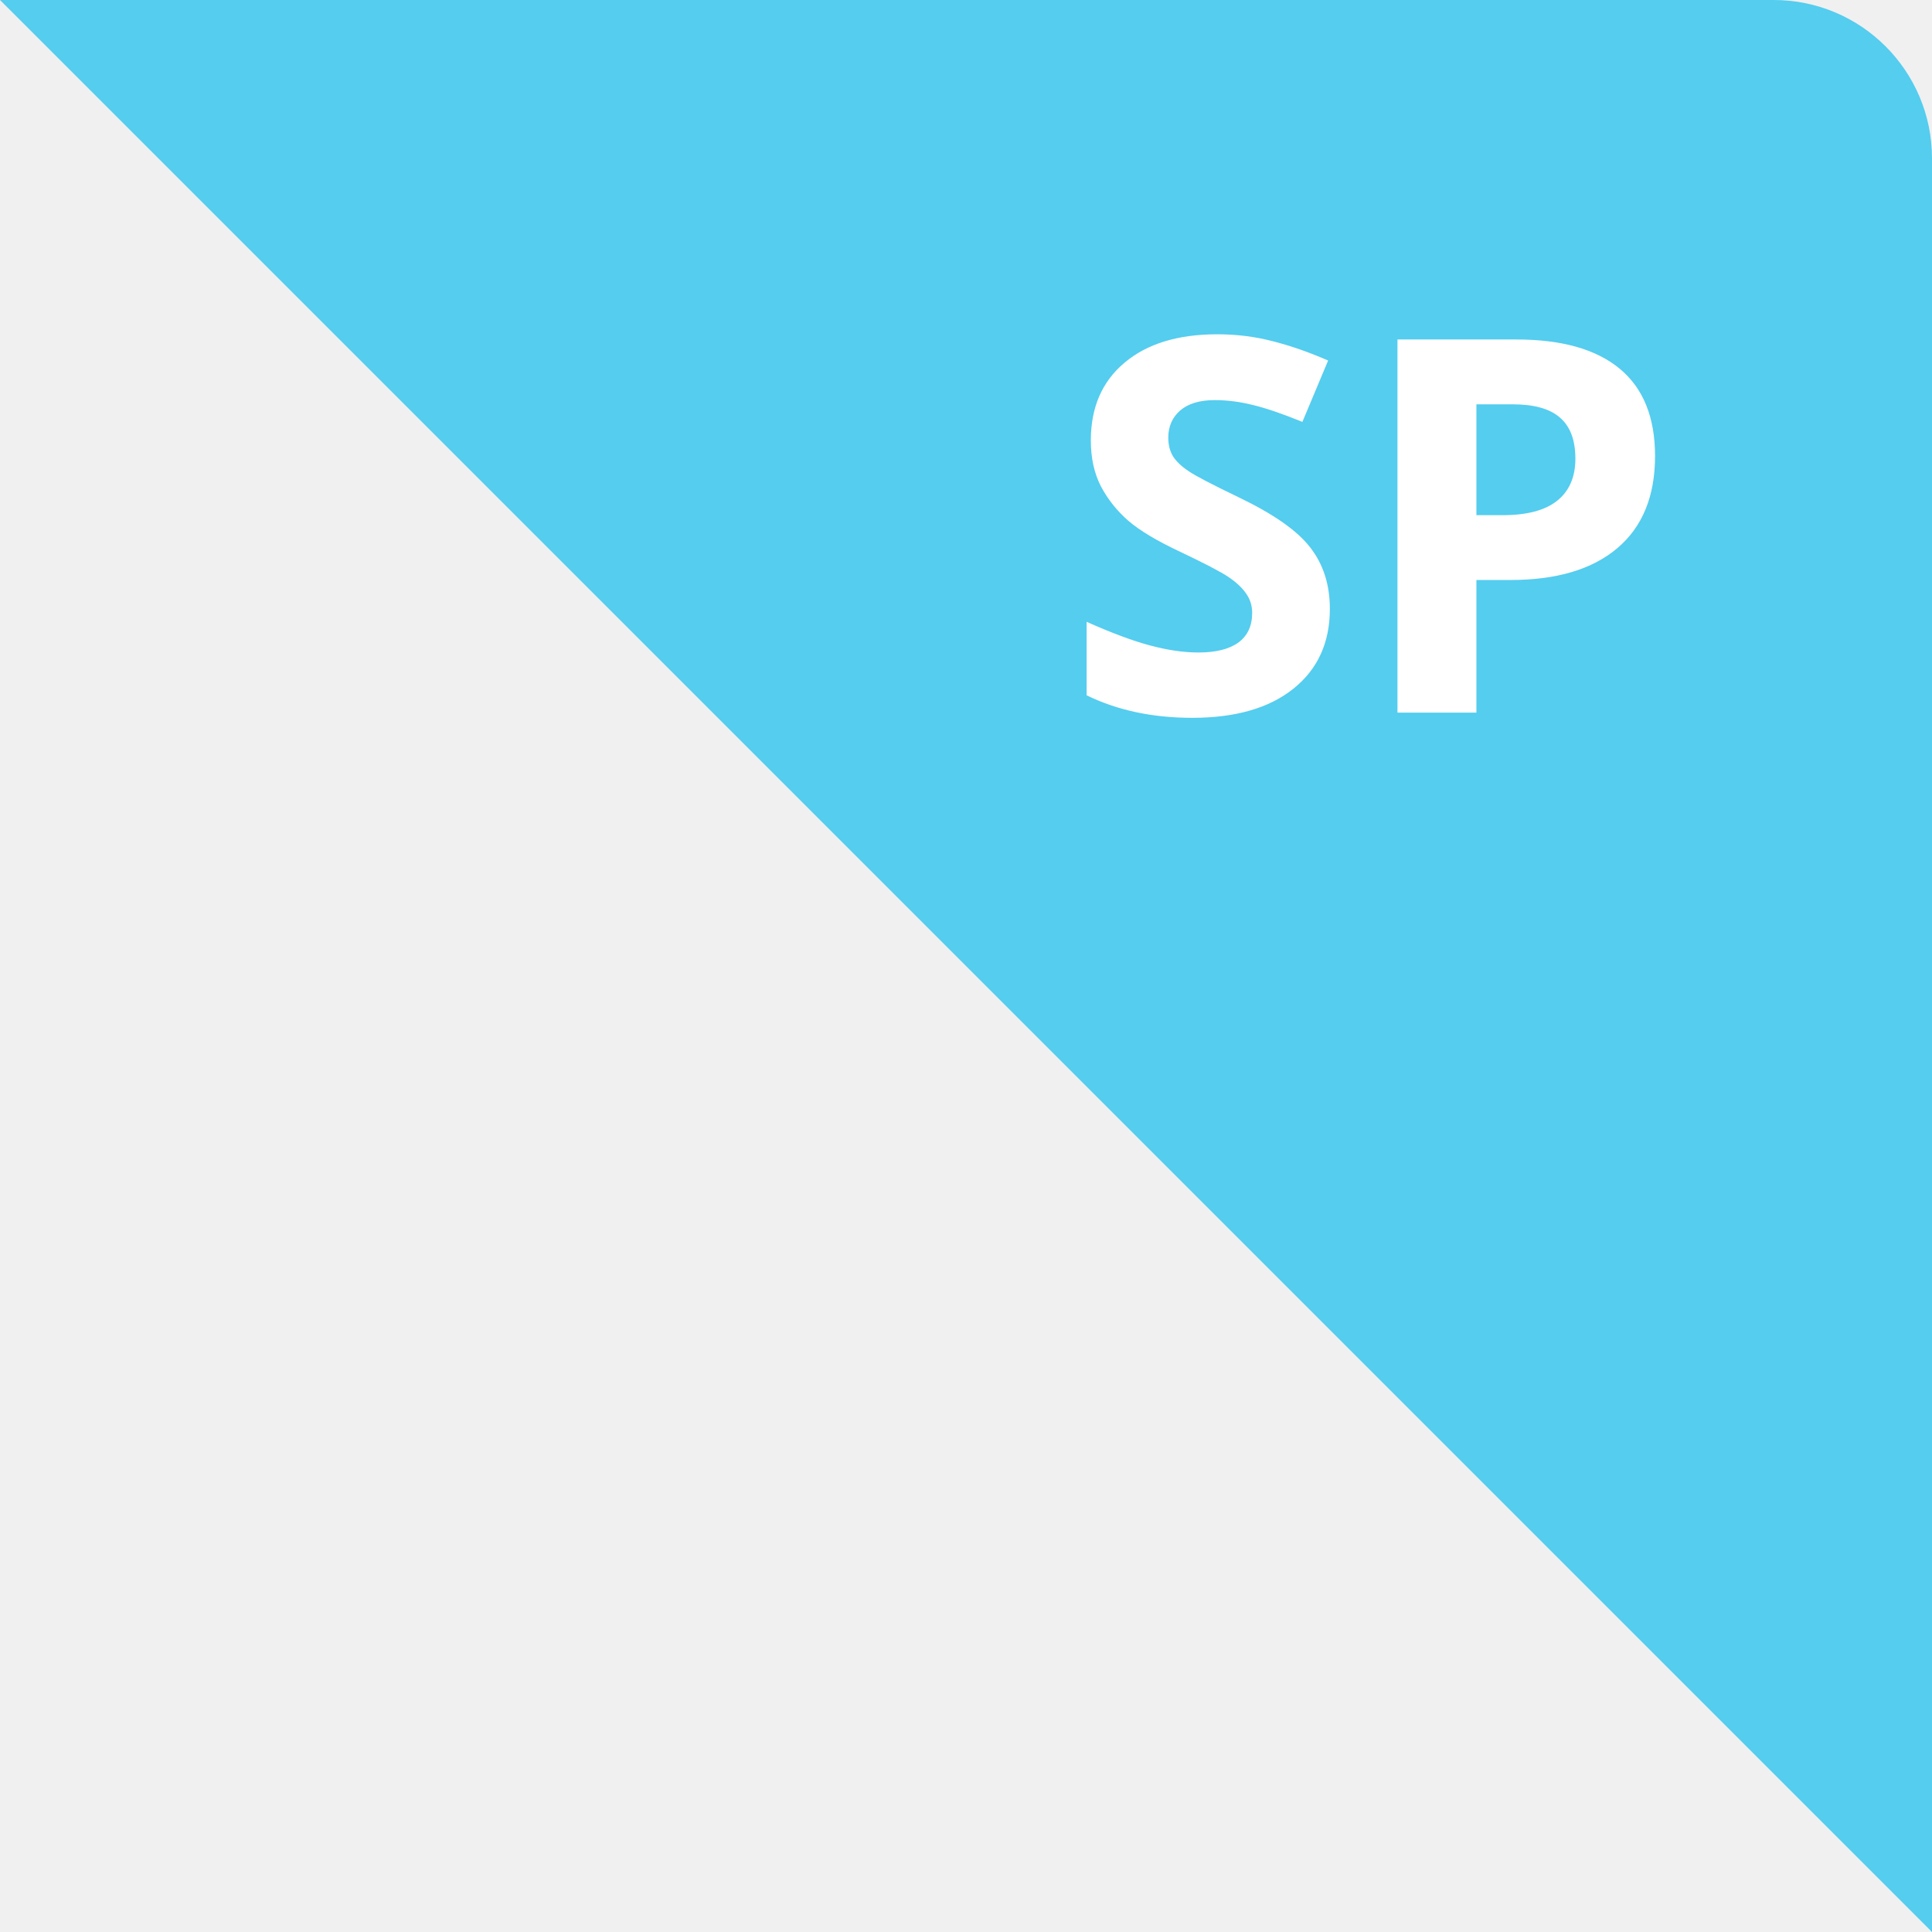
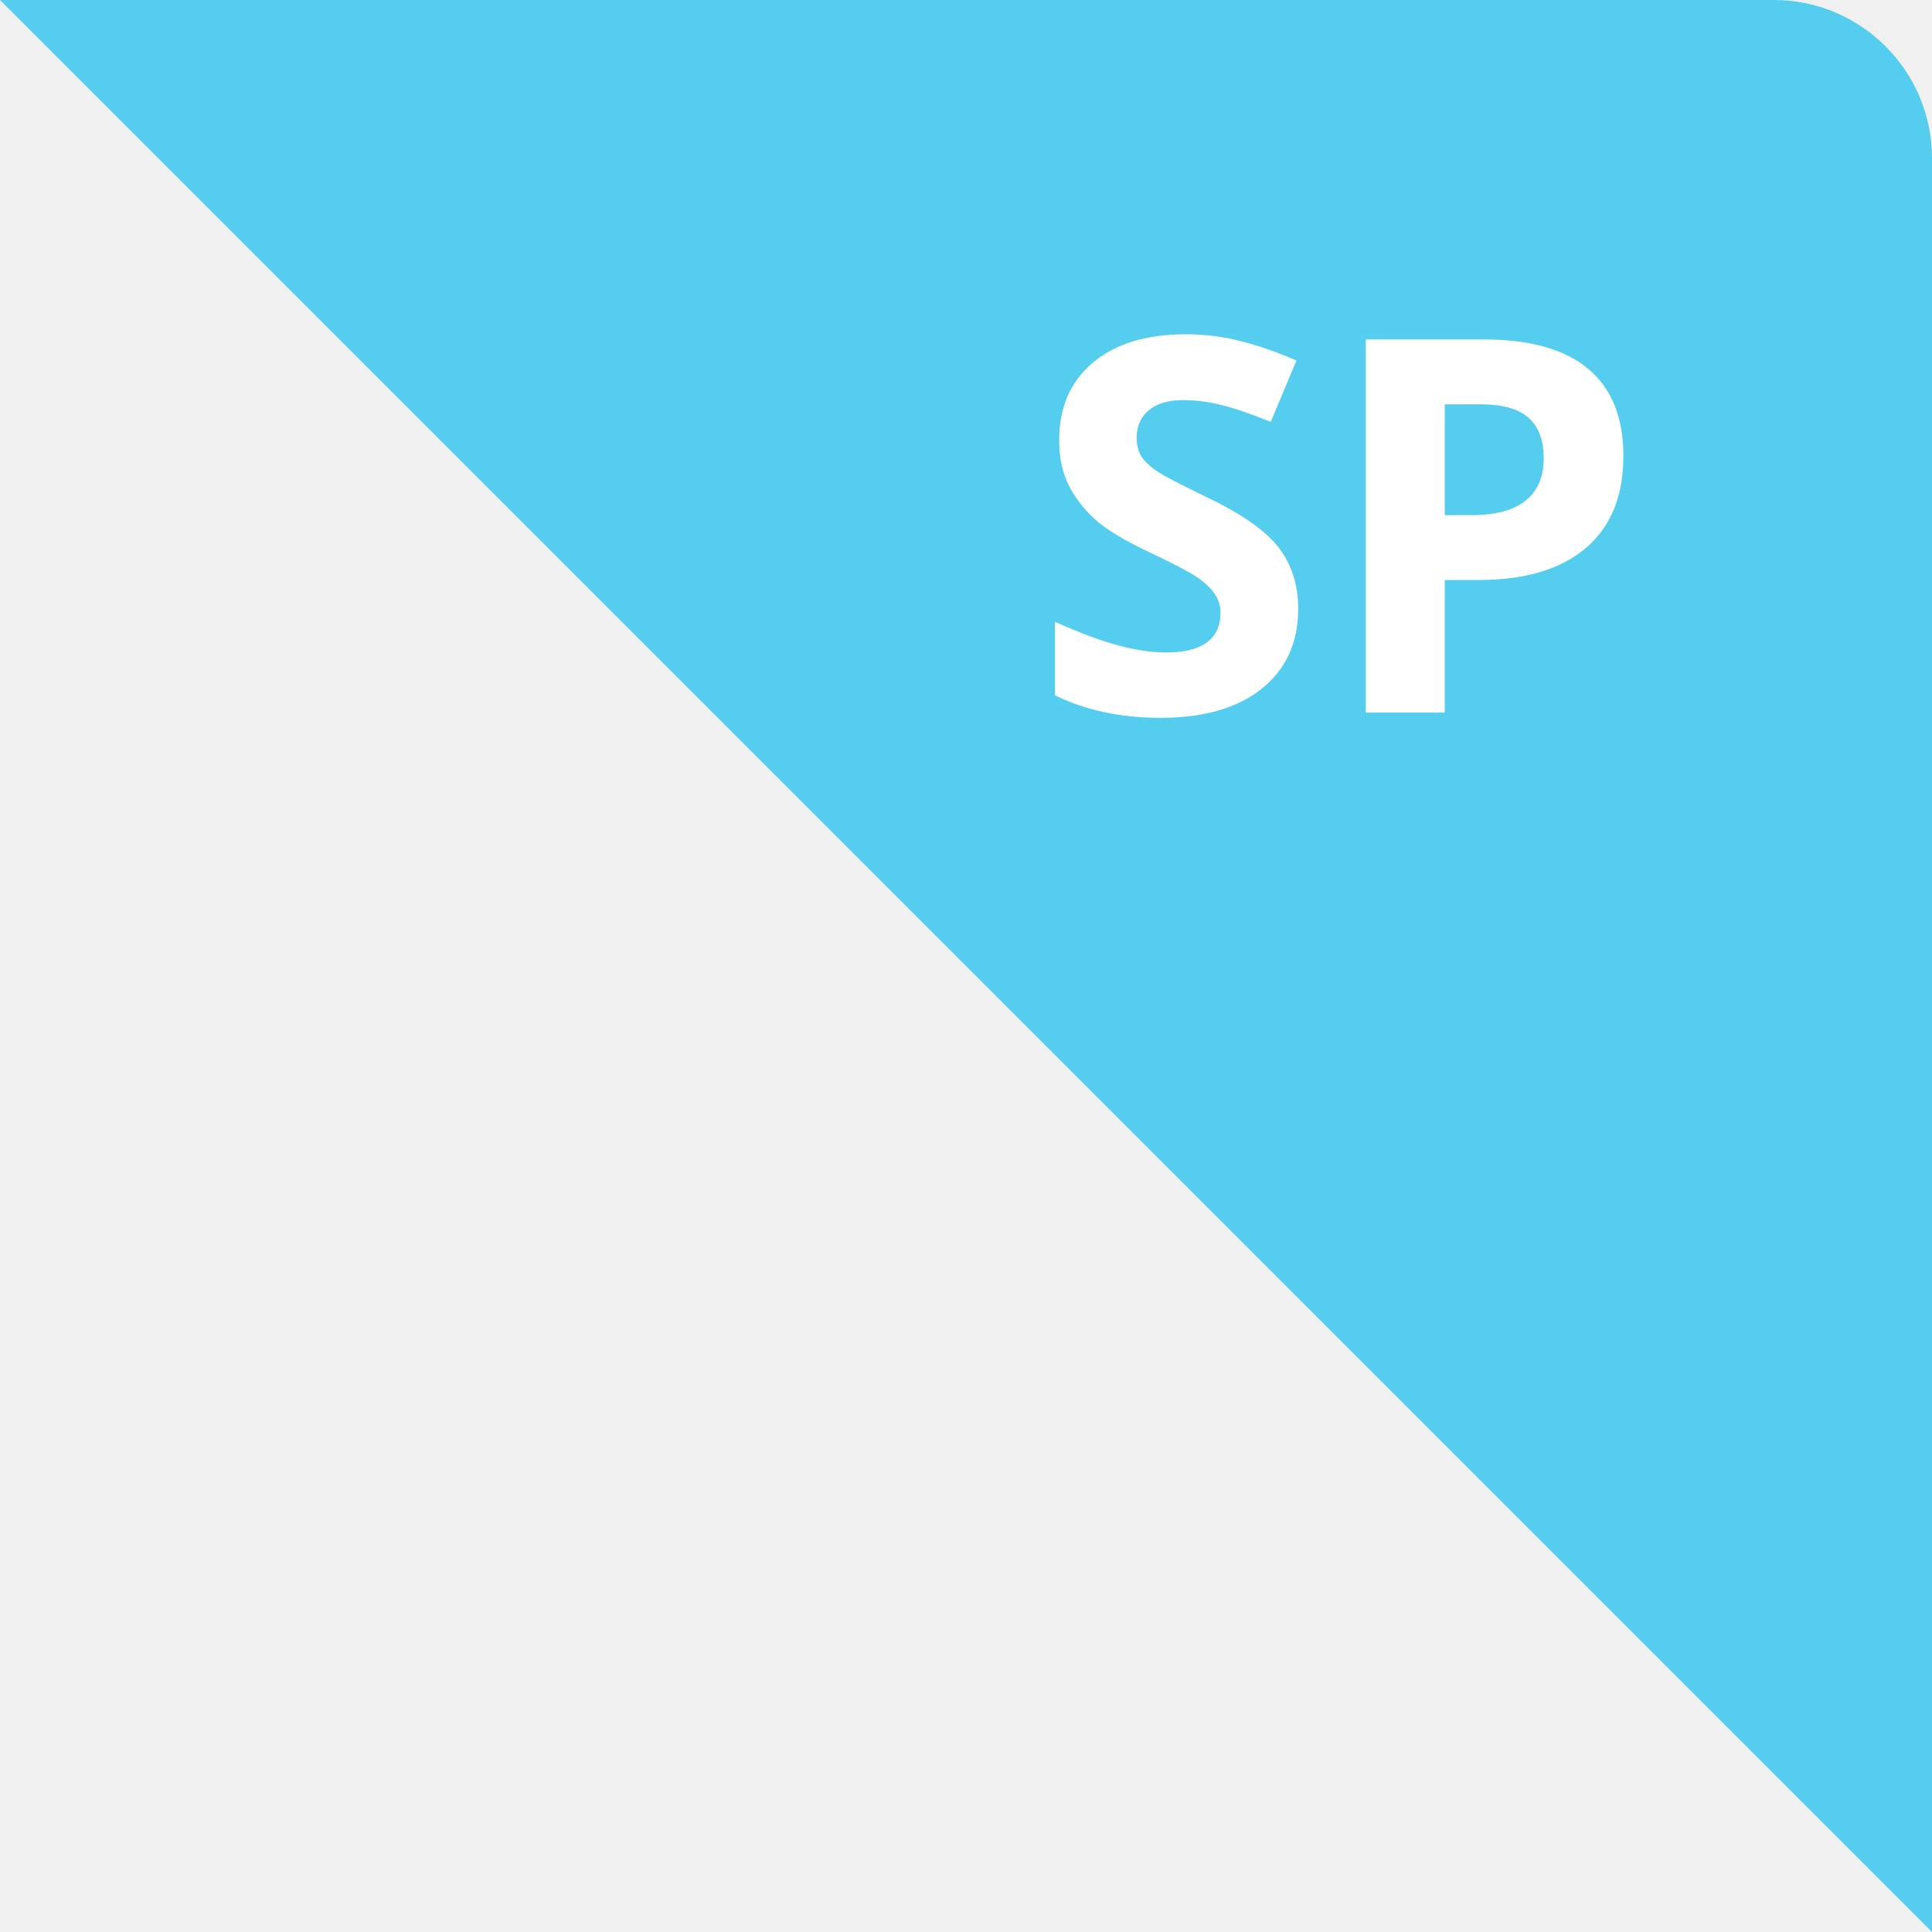
<svg xmlns="http://www.w3.org/2000/svg" width="122" height="122" viewBox="0 0 122 122">
  <g id="Сгруппировать_160" data-name="Сгруппировать 160" transform="translate(-598 -180)">
    <path id="Контур_Вид_пакета_" data-name="Контур (Вид пакета)" d="M0,0H112a10,10,0,0,1,10,10V122Z" transform="translate(598 180)" fill="#54cdef" />
    <text id="SP" transform="translate(704 225)" fill="#fff" font-size="33" font-family="OpenSans-Bold, Open Sans" font-weight="700">
-       <tspan x="-38.897" y="0">SP</tspan>
+       <tspan x="-40.897" y="0">SP</tspan>
    </text>
  </g>
</svg>
